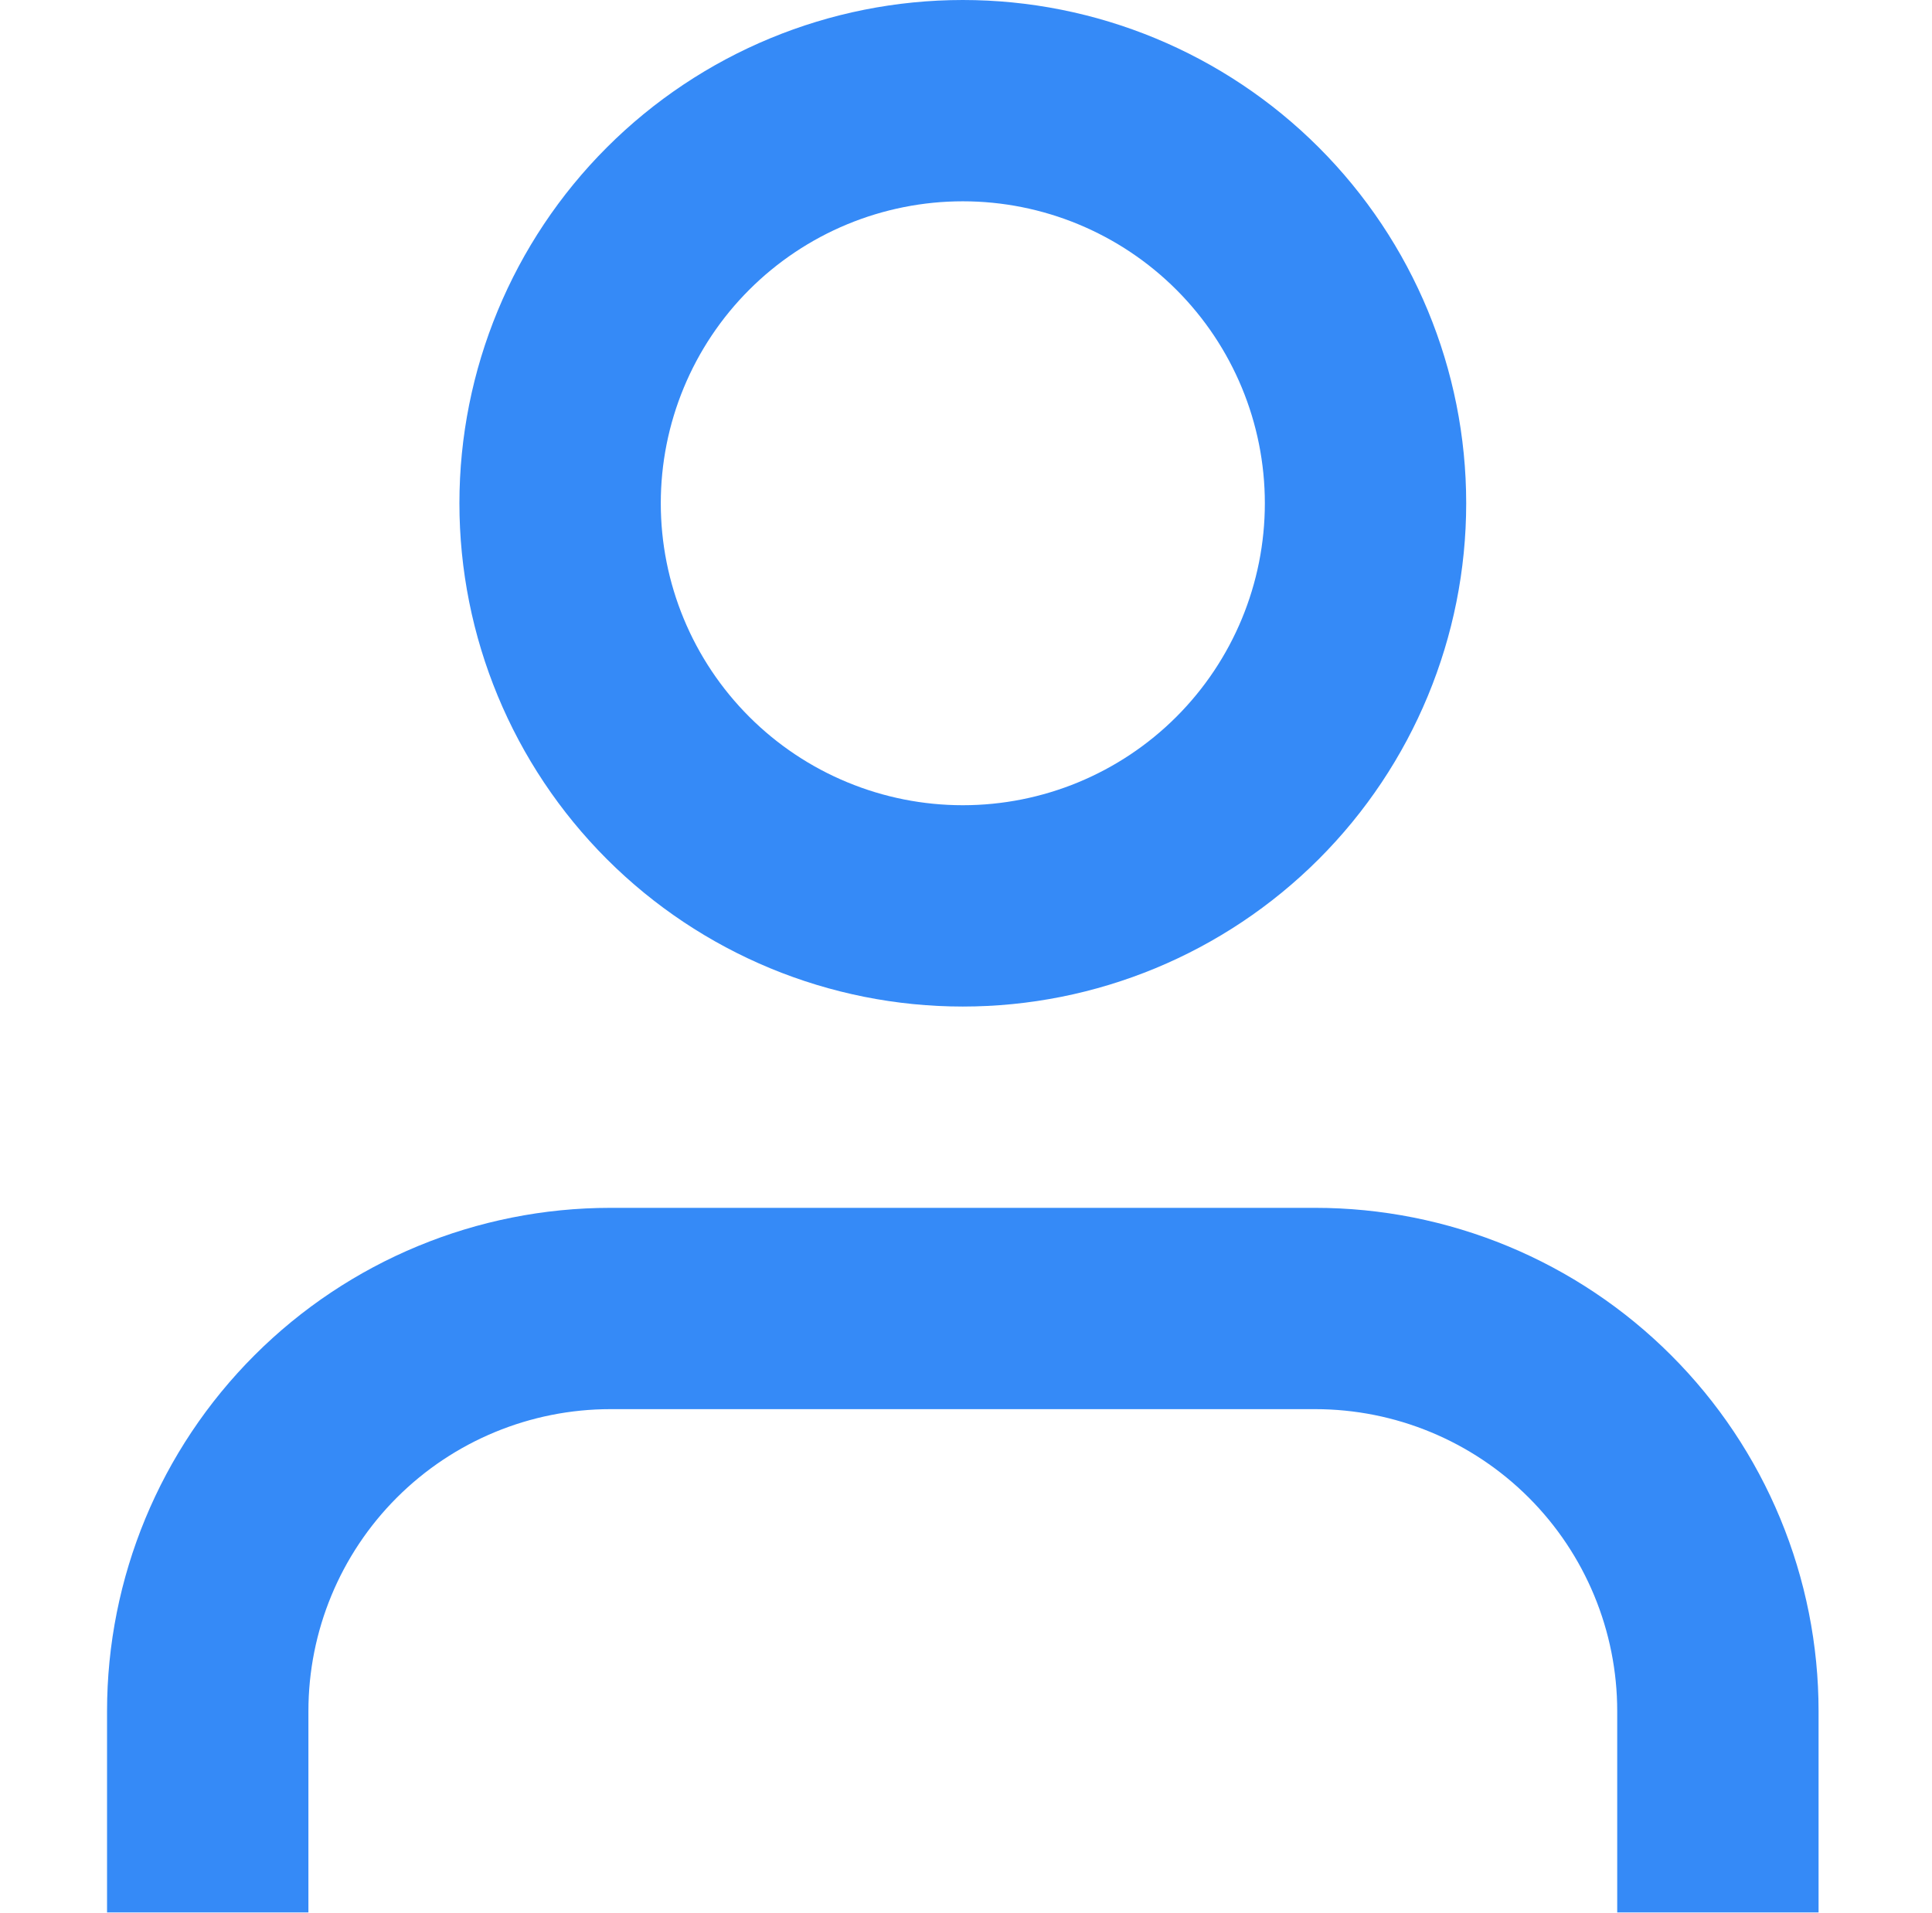
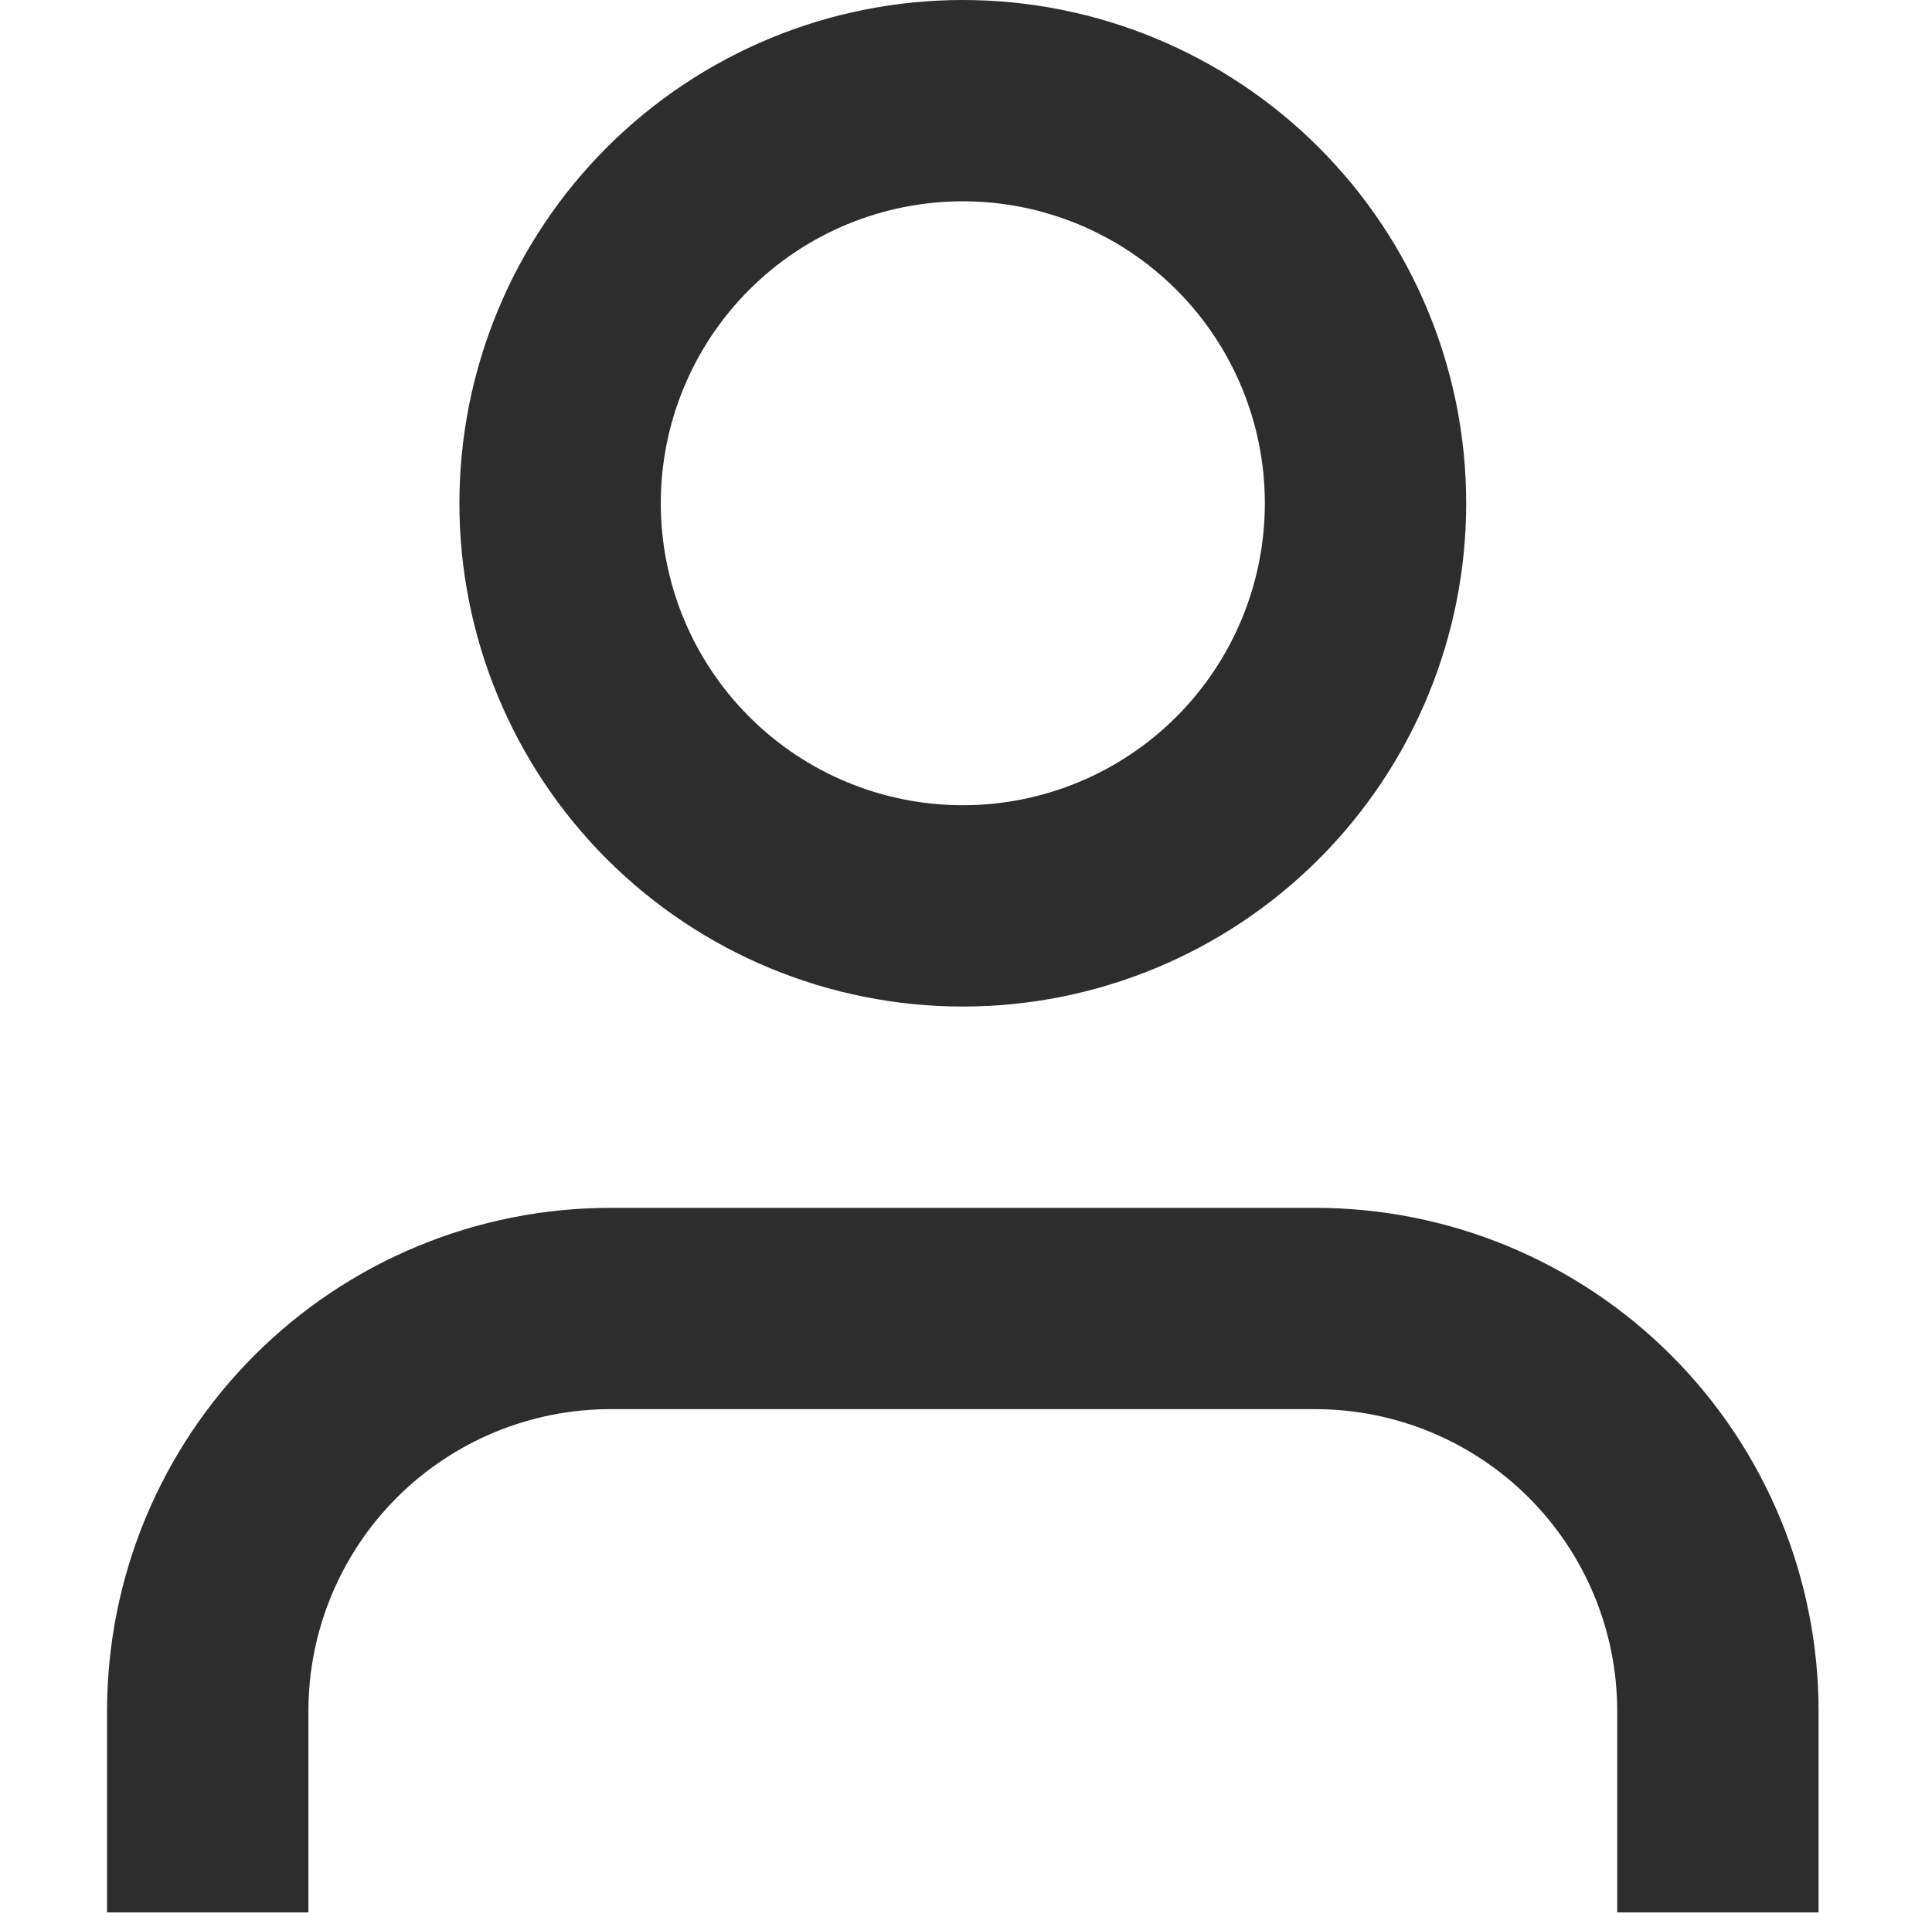
<svg xmlns="http://www.w3.org/2000/svg" width="101" height="100" viewBox="0 0 101 100" fill="none">
-   <path d="M50.333 10.526C48.26 10.526 46.207 10.935 44.291 11.728C42.375 12.522 40.635 13.685 39.169 15.151C37.702 16.617 36.539 18.358 35.746 20.273C34.952 22.189 34.544 24.242 34.544 26.316C34.544 28.389 34.952 30.442 35.746 32.358C36.539 34.274 37.702 36.014 39.169 37.481C40.635 38.947 42.375 40.11 44.291 40.903C46.207 41.697 48.26 42.105 50.333 42.105C54.521 42.105 58.537 40.442 61.498 37.481C64.459 34.52 66.123 30.503 66.123 26.316C66.123 22.128 64.459 18.112 61.498 15.151C58.537 12.19 54.521 10.526 50.333 10.526ZM24.017 26.316C24.017 19.336 26.79 12.643 31.725 7.708C36.66 2.773 43.354 0 50.333 0C57.313 0 64.006 2.773 68.941 7.708C73.877 12.643 76.649 19.336 76.649 26.316C76.649 33.295 73.877 39.989 68.941 44.924C64.006 49.859 57.313 52.632 50.333 52.632C43.354 52.632 36.66 49.859 31.725 44.924C26.79 39.989 24.017 33.295 24.017 26.316ZM5.596 89.474C5.596 82.494 8.369 75.801 13.304 70.866C18.239 65.93 24.933 63.158 31.912 63.158H68.754C72.21 63.158 75.632 63.839 78.825 65.161C82.018 66.484 84.919 68.422 87.362 70.866C89.806 73.309 91.745 76.21 93.067 79.403C94.389 82.596 95.07 86.018 95.07 89.474V100H84.544V89.474C84.544 85.286 82.88 81.27 79.919 78.309C76.958 75.348 72.942 73.684 68.754 73.684H31.912C27.725 73.684 23.709 75.348 20.747 78.309C17.786 81.27 16.123 85.286 16.123 89.474V100H5.596V89.474Z" fill="#358AF7" />
+   <path d="M50.333 10.526C48.26 10.526 46.207 10.935 44.291 11.728C42.375 12.522 40.635 13.685 39.169 15.151C37.702 16.617 36.539 18.358 35.746 20.273C34.952 22.189 34.544 24.242 34.544 26.316C34.544 28.389 34.952 30.442 35.746 32.358C36.539 34.274 37.702 36.014 39.169 37.481C40.635 38.947 42.375 40.11 44.291 40.903C46.207 41.697 48.26 42.105 50.333 42.105C54.521 42.105 58.537 40.442 61.498 37.481C64.459 34.52 66.123 30.503 66.123 26.316C66.123 22.128 64.459 18.112 61.498 15.151C58.537 12.19 54.521 10.526 50.333 10.526ZM24.017 26.316C24.017 19.336 26.79 12.643 31.725 7.708C36.66 2.773 43.354 0 50.333 0C57.313 0 64.006 2.773 68.941 7.708C73.877 12.643 76.649 19.336 76.649 26.316C76.649 33.295 73.877 39.989 68.941 44.924C64.006 49.859 57.313 52.632 50.333 52.632C43.354 52.632 36.66 49.859 31.725 44.924C26.79 39.989 24.017 33.295 24.017 26.316ZM5.596 89.474C5.596 82.494 8.369 75.801 13.304 70.866C18.239 65.93 24.933 63.158 31.912 63.158H68.754C72.21 63.158 75.632 63.839 78.825 65.161C82.018 66.484 84.919 68.422 87.362 70.866C89.806 73.309 91.745 76.21 93.067 79.403C94.389 82.596 95.07 86.018 95.07 89.474V100H84.544V89.474C84.544 85.286 82.88 81.27 79.919 78.309C76.958 75.348 72.942 73.684 68.754 73.684H31.912C27.725 73.684 23.709 75.348 20.747 78.309C17.786 81.27 16.123 85.286 16.123 89.474V100H5.596V89.474Z" fill="#2d2d2d" />
</svg>
